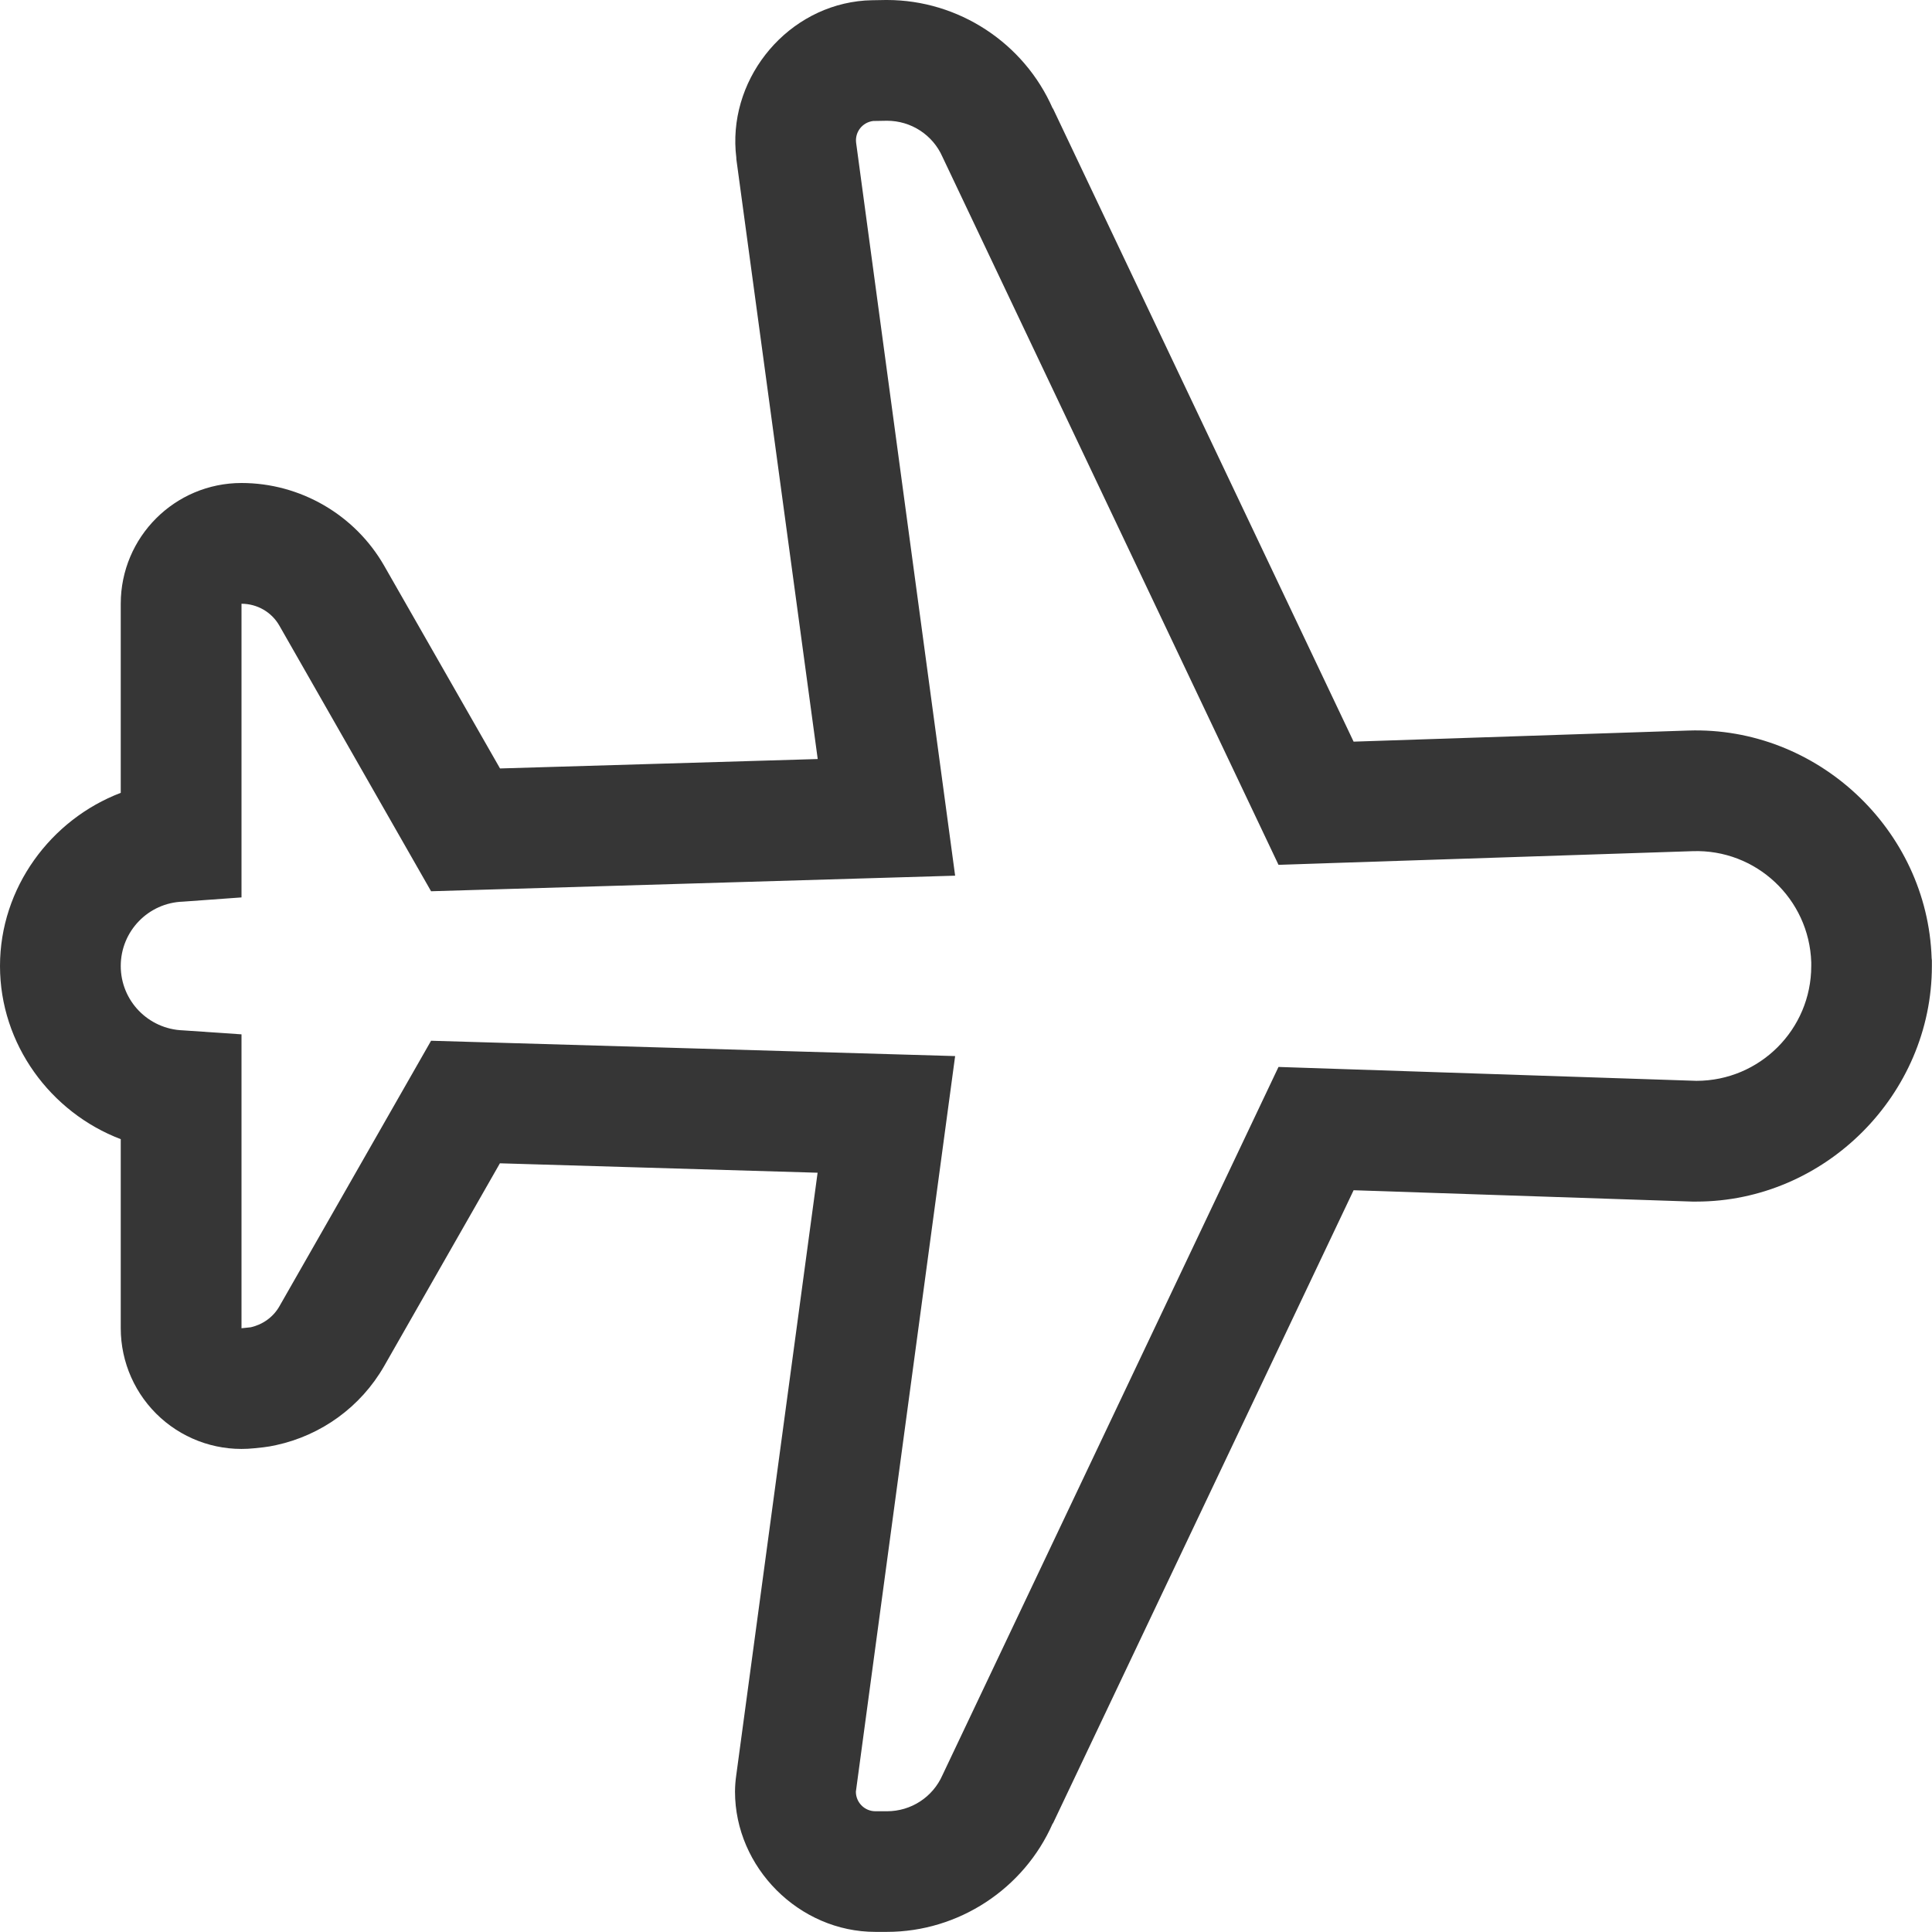
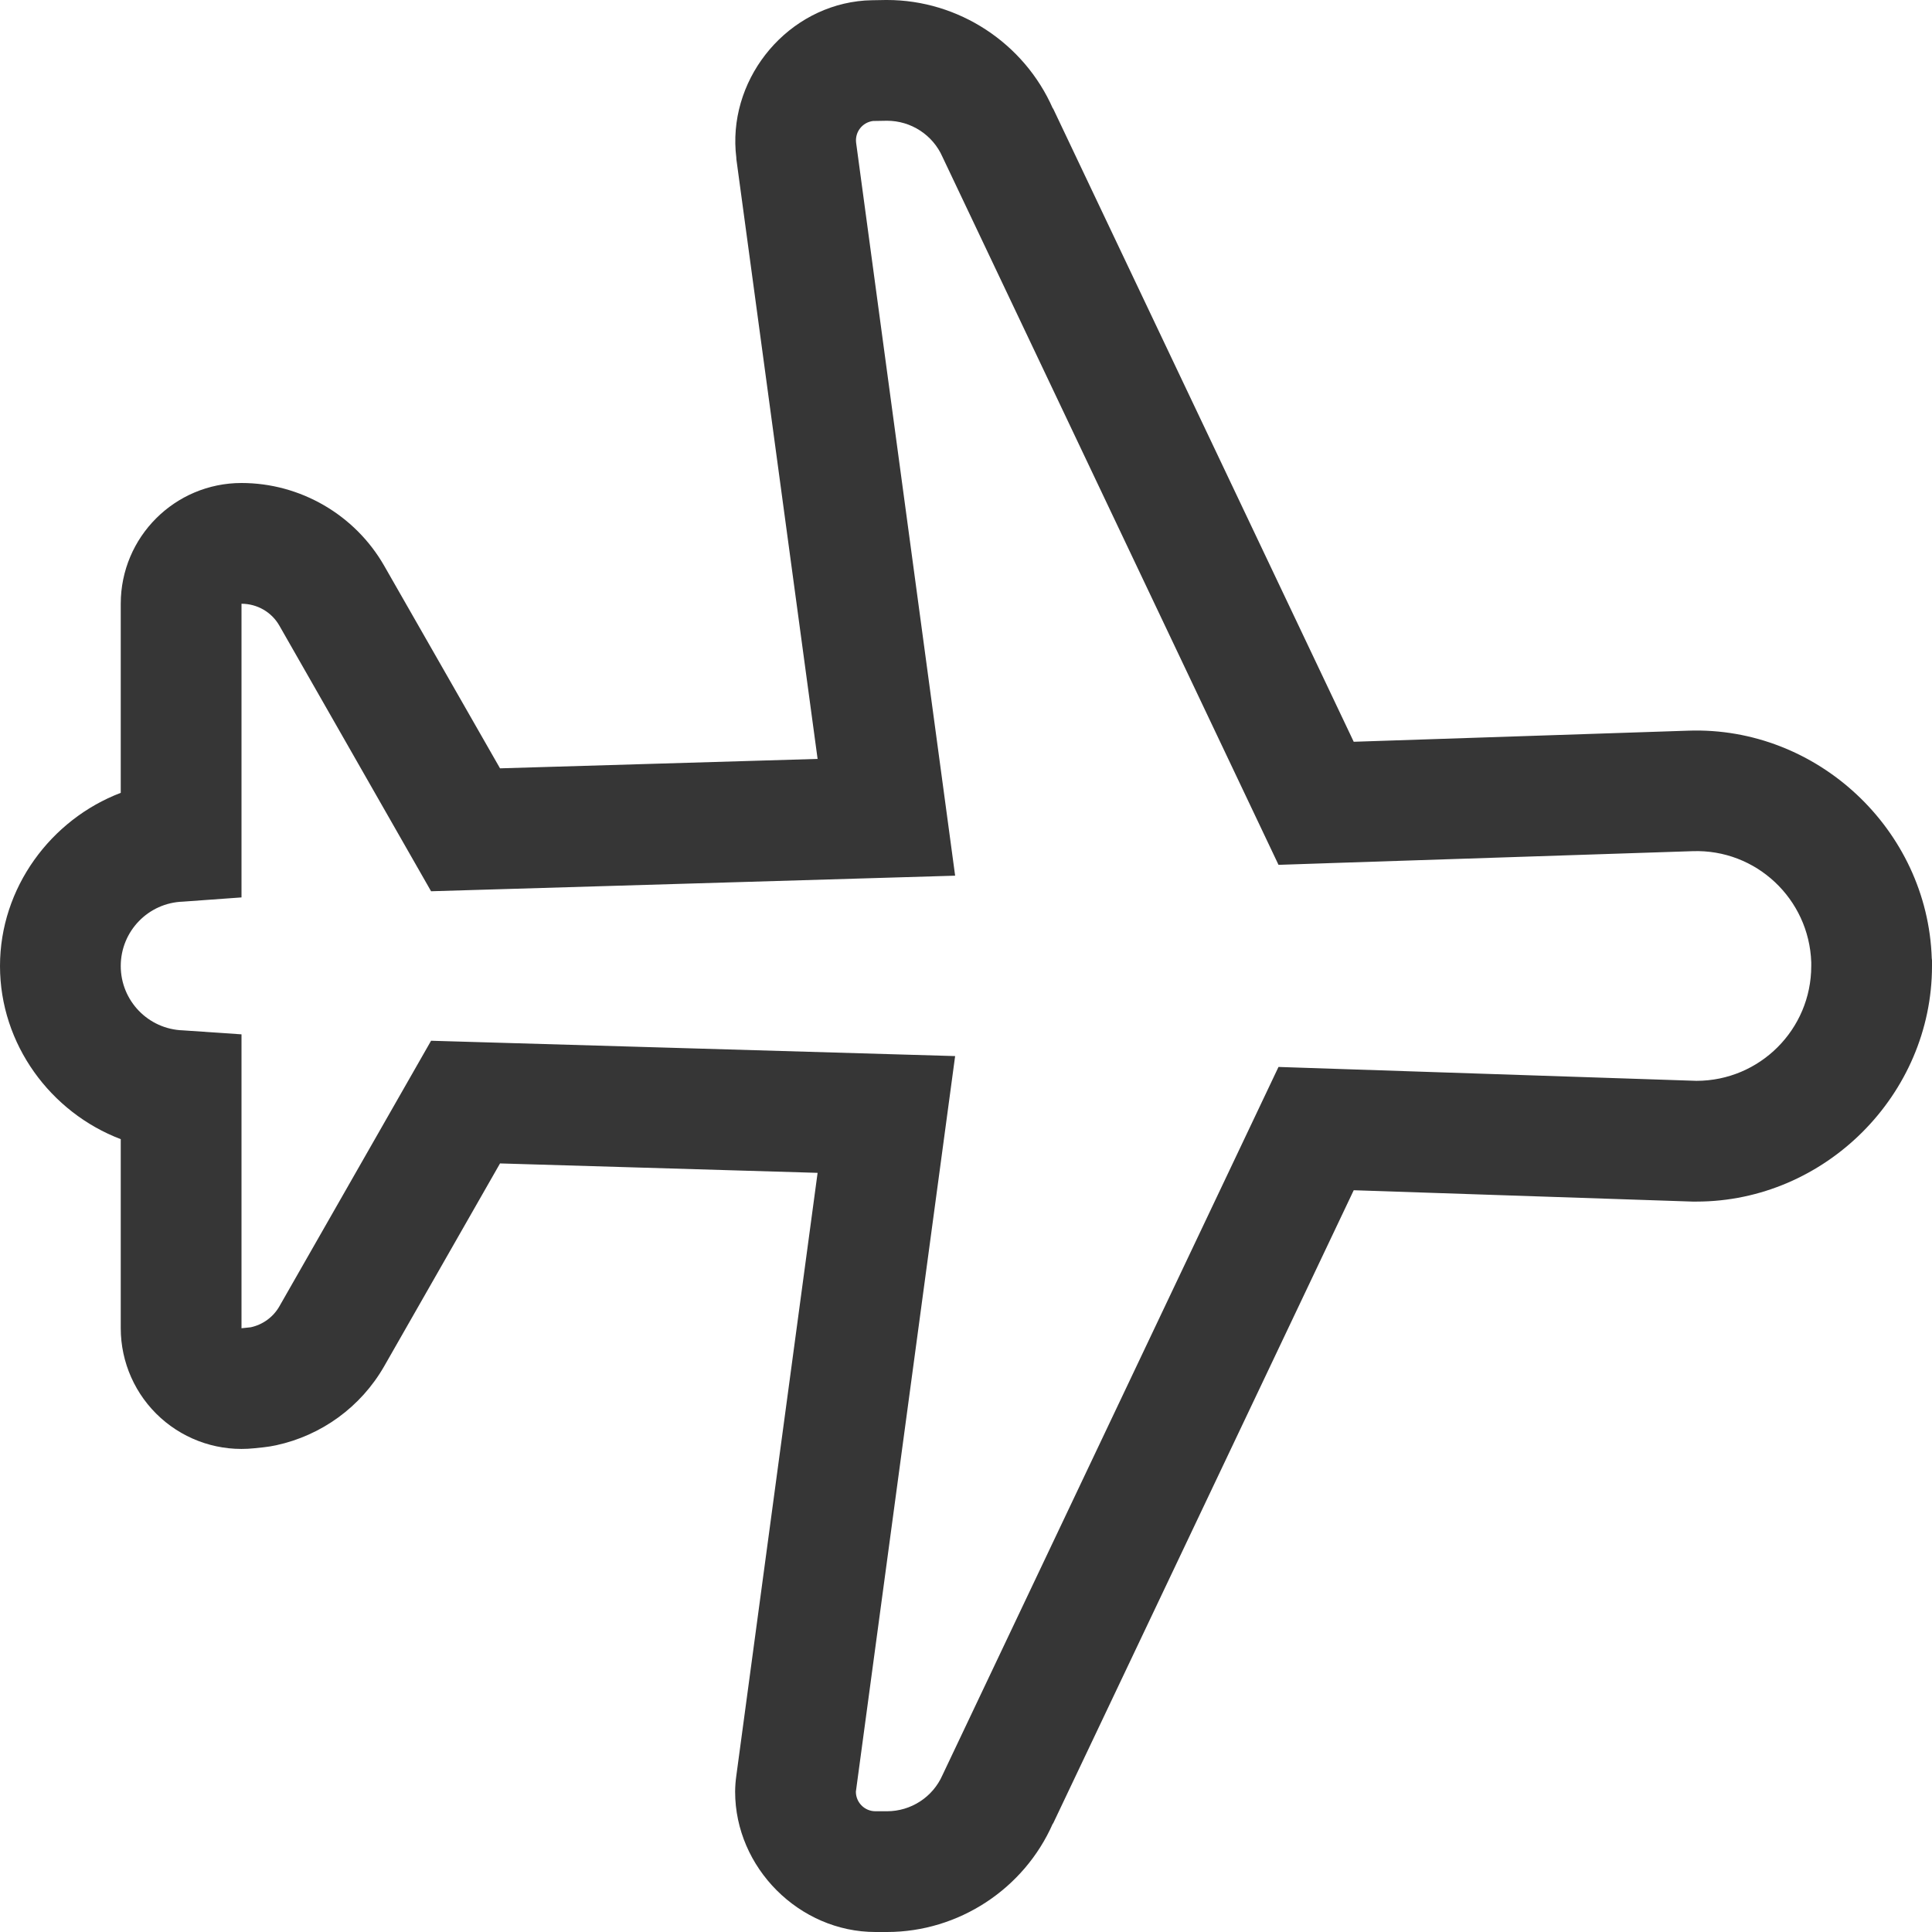
- <svg xmlns="http://www.w3.org/2000/svg" width="16" height="16" version="1.1">
-   <path d="m7.336 0-0.117 0.002a1 1 0 0 0-0.113 0.008c-0.625 0.078-1.086 0.672-1.008 1.297a1 1 0 0 0 0 0.01l0.674 4.969-2.631 0.078-0.959-1.678c-0.242-0.423-0.695-0.686-1.182-0.686a1 1 0 0 0-1 1v1.5 0.066c-0.58 0.221-1 0.786-1 1.434 0 0.648 0.419 1.213 1 1.434v0.066 0.5 1a1 1 0 0 0 1.105 0.994l0.076-0.008a1 1 0 0 0 0.105-0.018c0.374-0.081 0.701-0.316 0.895-0.654l0.959-1.68 2.631 0.078-0.674 4.992a1 1 0 0 0-0.01 0.133c4.4e-6 0.63 0.532 1.162 1.162 1.162h0.096c0.593 0 1.135-0.356 1.373-0.898h0.002l2.49-5.244 2.805 0.094a1 1 0 0 0 0.033 0c1.066 0 1.951-0.886 1.951-1.951a1 1 0 0 0 0-0.002 1 1 0 0 0 0-0.002 1 1 0 0 0 0-0.002 1 1 0 0 0 0-0.002 1 1 0 0 0 0-0.002 1 1 0 0 0 0-0.002 1 1 0 0 0 0-0.002 1 1 0 0 0 0-0.002v-0.031a1 1 0 0 0-0.002-0.018c-0.035-1.065-0.949-1.92-2.014-1.885l-2.773 0.092-2.49-5.244h-0.002c-0.238-0.543-0.78-0.898-1.373-0.898a1 1 0 0 0-0.01 0zm0.01 1c0.199 0 0.379 0.117 0.459 0.299l2.783 5.863 3.43-0.113c0.525-0.018 0.965 0.395 0.982 0.92v0.031c0 0.525-0.426 0.951-0.951 0.951l-3.461-0.115-2.783 5.865c-0.08 0.182-0.26 0.299-0.459 0.299h-0.096c-0.09 0-0.162-0.073-0.162-0.162l0.822-6.092-4.34-0.127-1.256 2.199c-0.051 0.09-0.139 0.152-0.238 0.174l-0.076 0.008v-1-1-0.434l-0.484-0.033c-0.288-0.01-0.516-0.245-0.516-0.533 0-0.288 0.228-0.524 0.516-0.533l0.484-0.035v-0.432-1-1c0.13 0 0.25 0.069 0.314 0.182l1.256 2.199 4.34-0.129-0.82-6.07c-0.011-0.089 0.052-0.169 0.141-0.18l0.115-0.002z" fill="#363636" />
+ <svg xmlns="http://www.w3.org/2000/svg" width="16" height="16" version="1.1" id="svg1">
+   <defs id="defs1">
+     <style id="current-color-scheme" type="text/css">
+         .ColorScheme-Text { color:#363636; }
+         .ColorScheme-NegativeText { color:#da4453; }
+      </style>
+   </defs>
+   <path id="path1" style="fill:currentColor" class="ColorScheme-Text" d="M 7.336 0 L 7.219 0.002 A 1 1 0 0 0 7.105 0.01 C 6.481 0.088 6.02 0.682 6.098 1.307 A 1 1 0 0 0 6.098 1.316 L 6.771 6.285 L 4.141 6.363 L 3.182 4.686 C 2.94 4.263 2.487 4 2 4 A 1 1 0 0 0 1 5 L 1 6.5 L 1 6.566 C 0.42 6.787 0 7.353 0 8 C 0 8.648 0.419 9.213 1 9.434 L 1 9.5 L 1 10 L 1 11 A 1 1 0 0 0 2.105 11.994 L 2.182 11.986 A 1 1 0 0 0 2.287 11.969 C 2.661 11.888 2.988 11.653 3.182 11.314 L 4.141 9.635 L 6.771 9.713 L 6.098 14.705 A 1 1 0 0 0 6.088 14.838 C 6.088 15.468 6.62 16 7.25 16 L 7.346 16 C 7.938 16 8.481 15.644 8.719 15.102 L 8.721 15.102 L 11.211 9.857 L 14.016 9.951 A 1 1 0 0 0 14.049 9.951 C 15.114 9.951 16 9.066 16 8 A 1 1 0 0 0 16 7.998 A 1 1 0 0 0 16 7.996 A 1 1 0 0 0 16 7.994 A 1 1 0 0 0 16 7.992 A 1 1 0 0 0 16 7.99 A 1 1 0 0 0 16 7.988 A 1 1 0 0 0 16 7.986 A 1 1 0 0 0 16 7.984 L 16 7.953 A 1 1 0 0 0 15.998 7.936 C 15.963 6.871 15.049 6.015 13.984 6.051 L 11.211 6.143 L 8.721 0.898 L 8.719 0.898 C 8.481 0.356 7.938 7.4014868e-17 7.346 0 A 1 1 0 0 0 7.336 0 z M 7.346 1 C 7.544 1 7.725 1.117 7.805 1.299 L 10.588 7.162 L 14.018 7.049 C 14.543 7.031 14.982 7.444 15 7.969 L 15 8 C 15 8.525 14.574 8.951 14.049 8.951 L 10.588 8.836 L 7.805 14.701 C 7.725 14.883 7.544 15 7.346 15 L 7.25 15 C 7.16 15 7.088 14.927 7.088 14.838 L 7.91 8.746 L 3.57 8.619 L 2.314 10.818 C 2.263 10.908 2.175 10.971 2.076 10.992 L 2 11 L 2 10 L 2 9 L 2 8.566 L 1.516 8.533 C 1.228 8.524 1 8.288 1 8 C 1 7.712 1.228 7.476 1.516 7.467 L 2 7.432 L 2 7 L 2 6 L 2 5 C 2.13 5 2.25 5.069 2.314 5.182 L 3.57 7.381 L 7.91 7.252 L 7.09 1.182 C 7.079 1.093 7.142 1.013 7.23 1.002 L 7.346 1 z " />
</svg>
